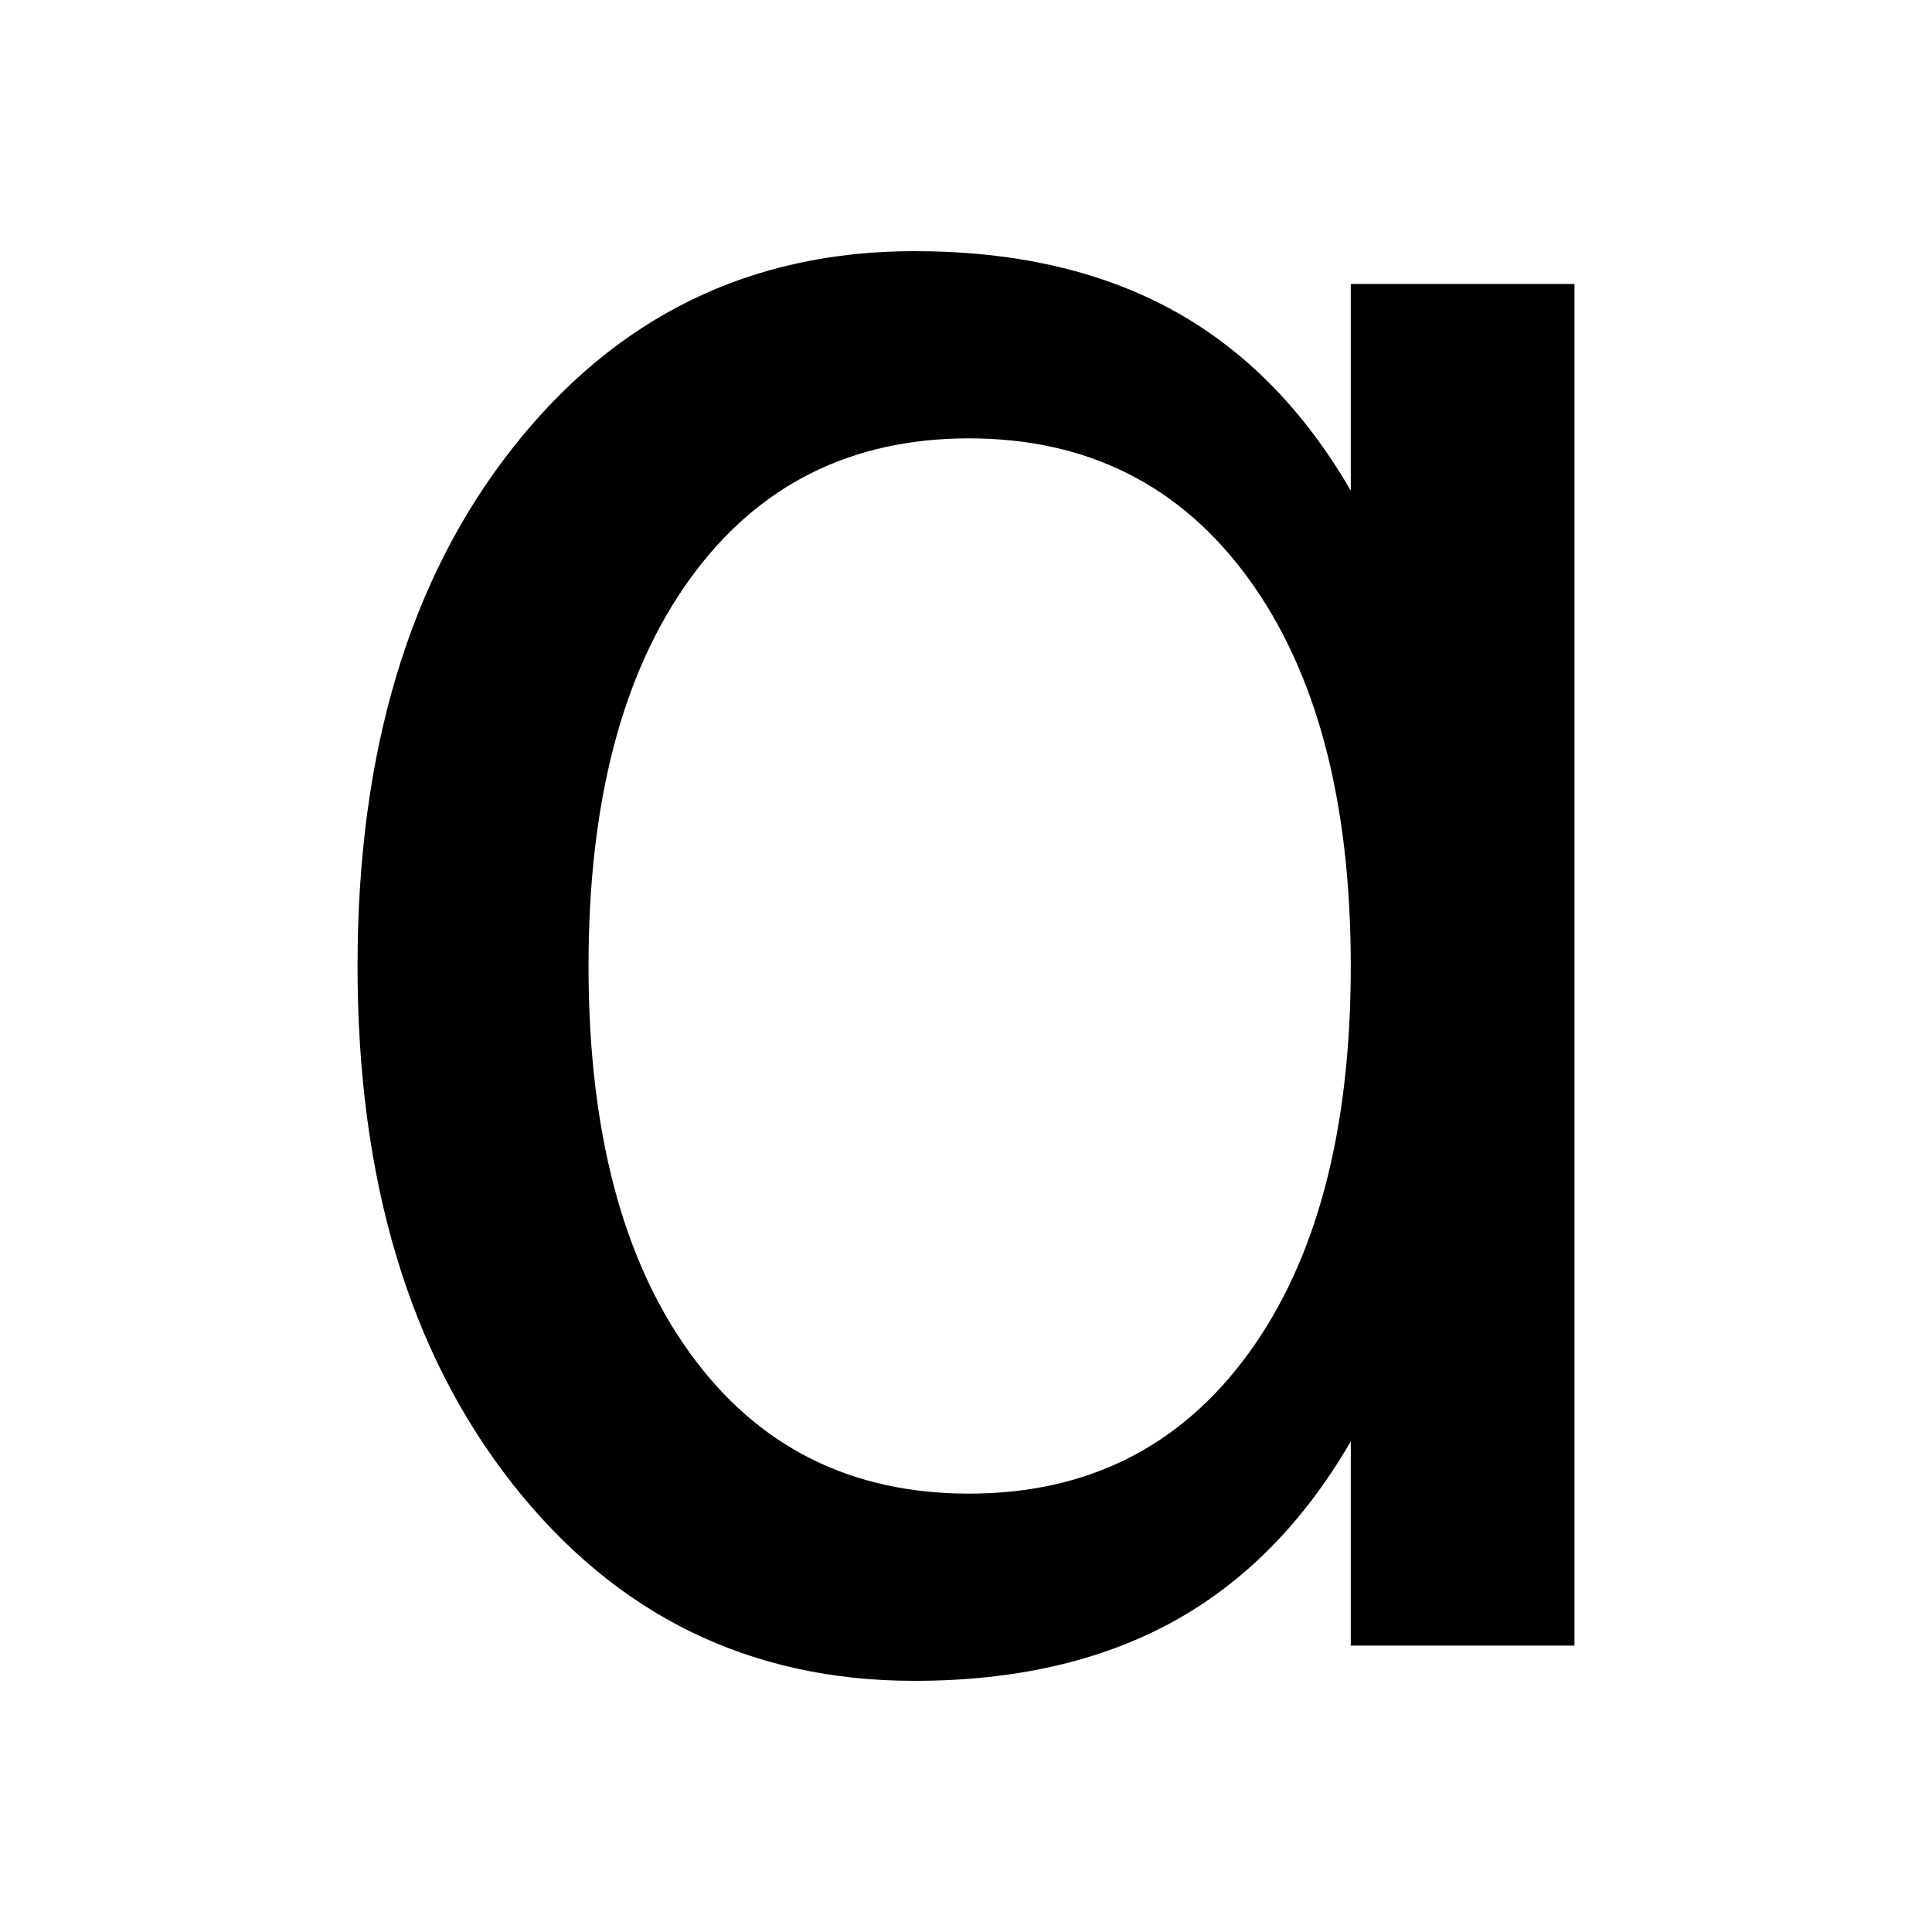
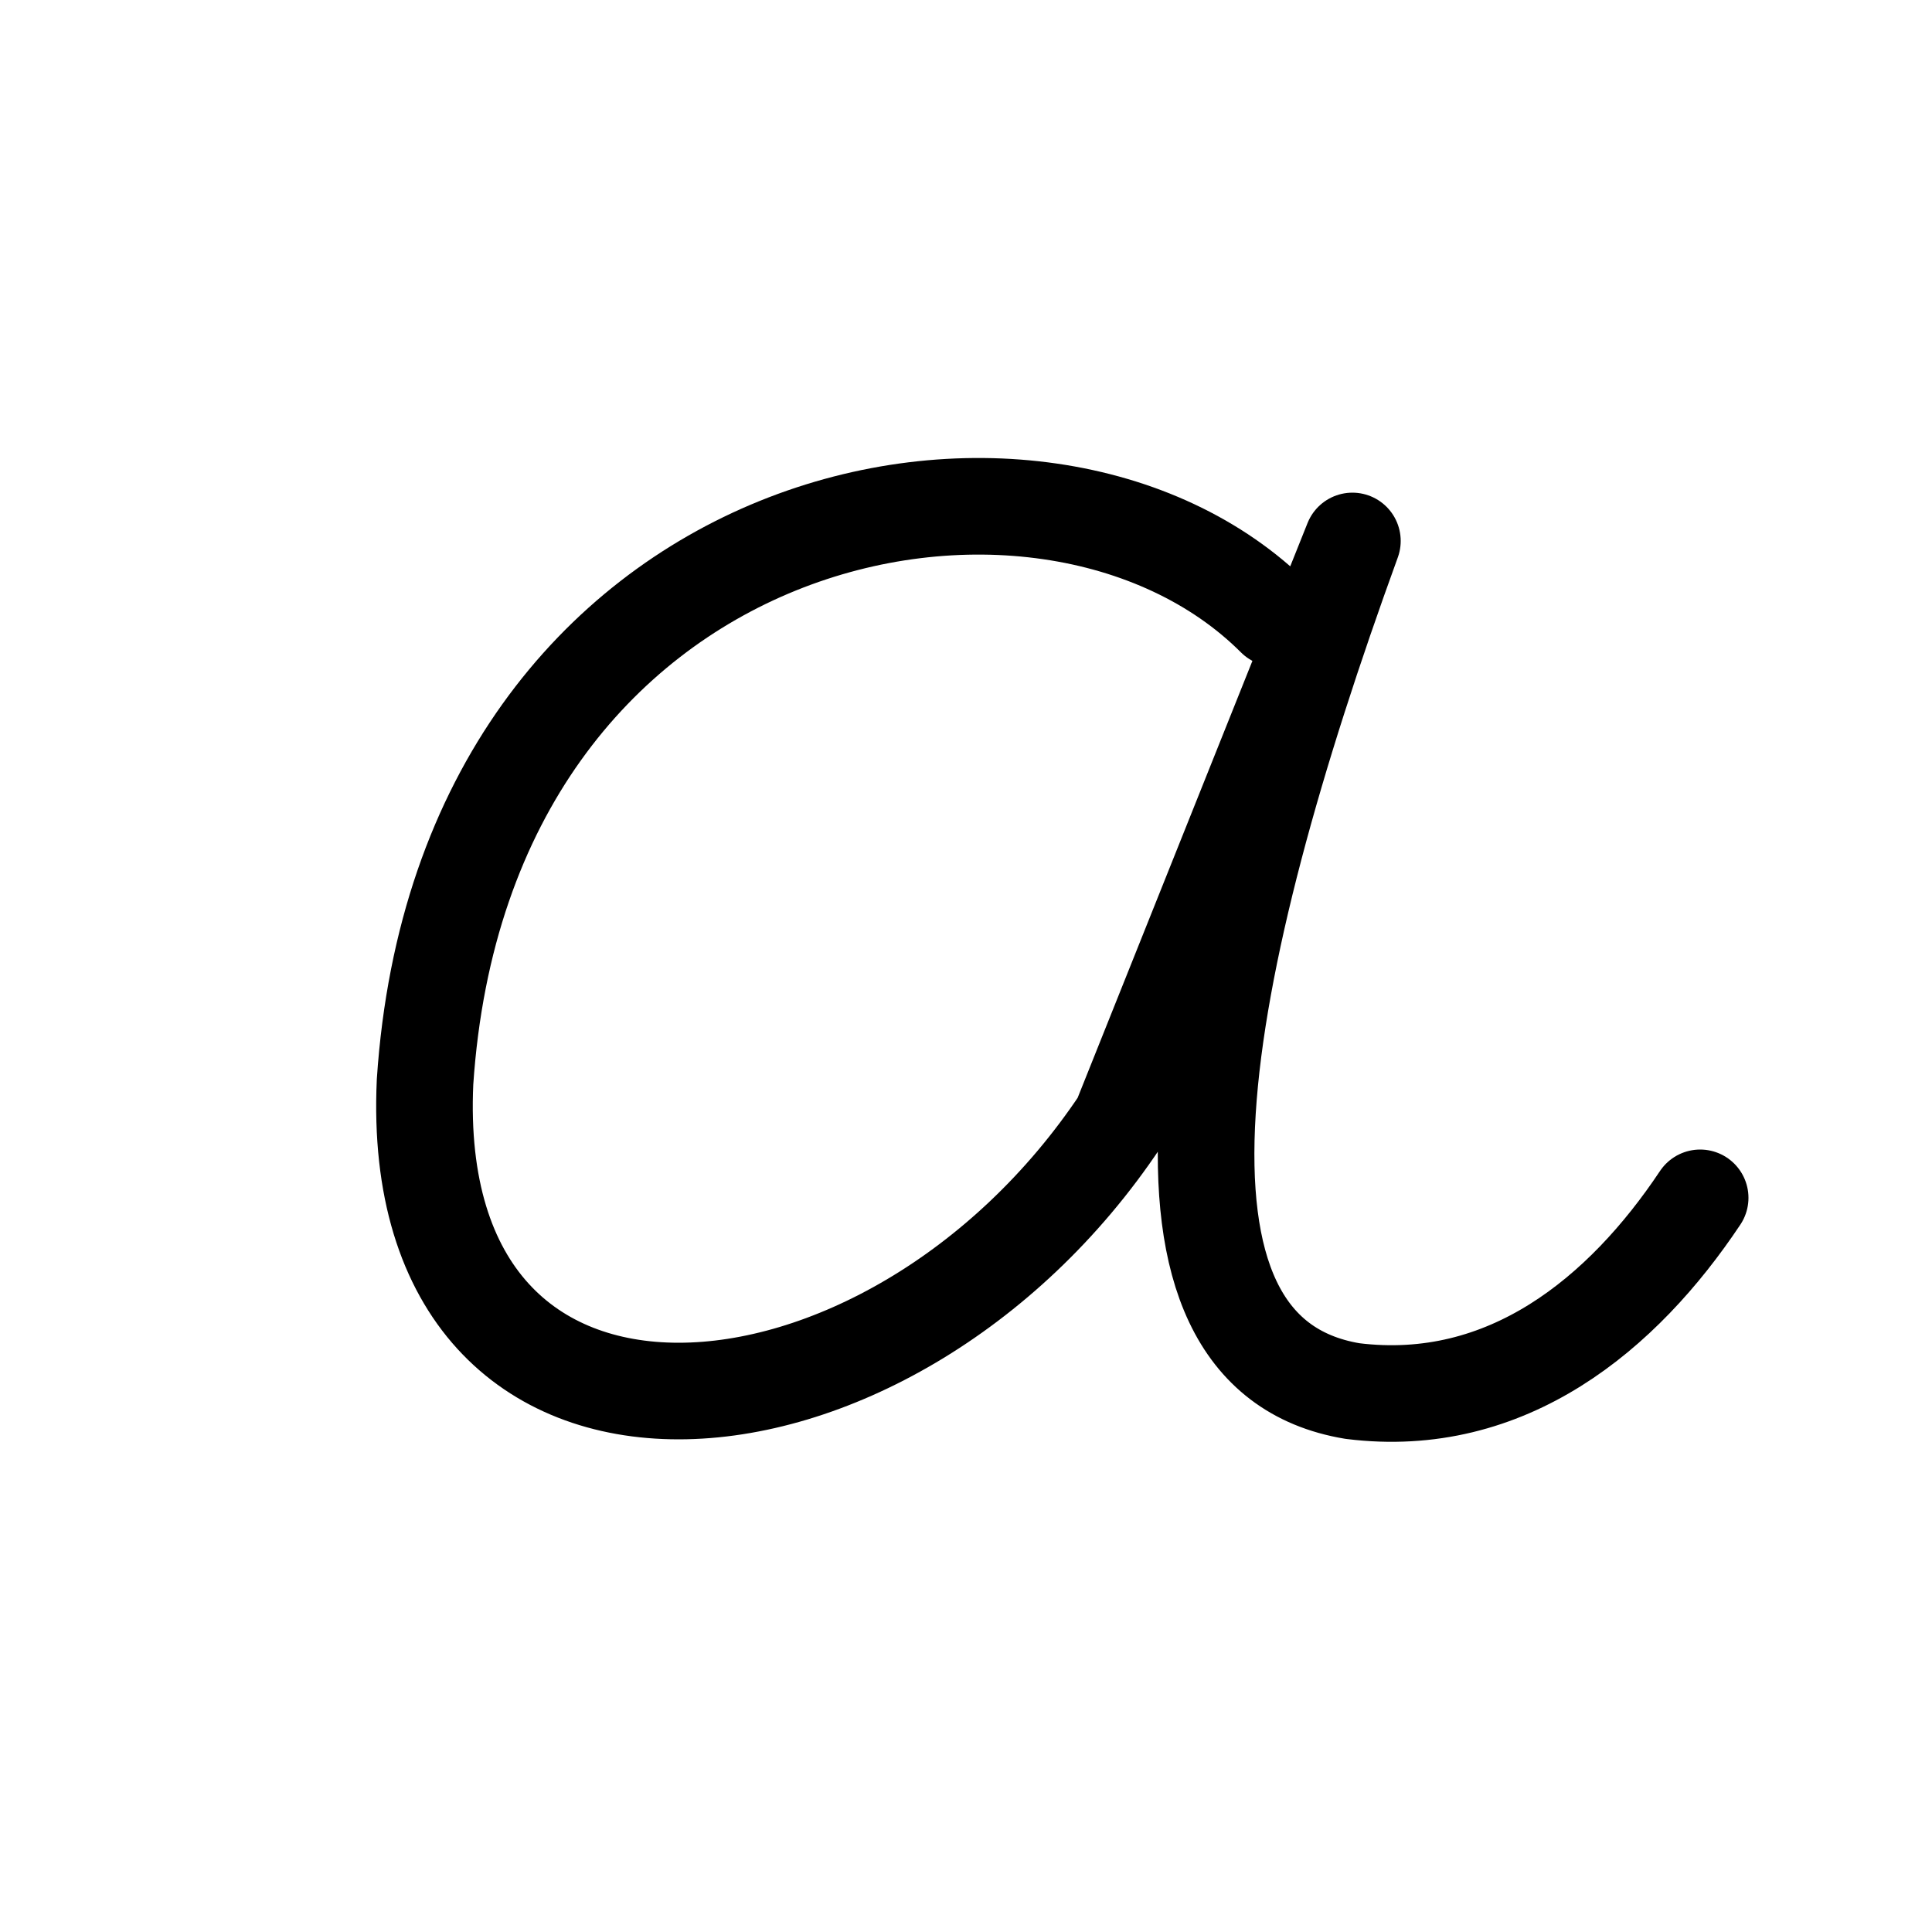
<svg xmlns="http://www.w3.org/2000/svg" viewBox="0 0 100 100">
-   <path d="M69.916 25.396V14.699H81.494V85.175H69.916V74.604Q66.266 80.896 60.697 83.948Q55.128 87.0 47.326 87.0Q34.552 87.0 26.529 76.806Q18.506 66.612 18.506 50.0Q18.506 33.388 26.529 23.194Q34.552 13.0 47.326 13.0Q55.128 13.0 60.697 16.052Q66.266 19.104 69.916 25.396ZM30.462 50.0Q30.462 62.774 35.716 70.042Q40.97 77.31 50.157 77.31Q59.344 77.31 64.63 70.042Q69.916 62.774 69.916 50.0Q69.916 37.226 64.63 29.958Q59.344 22.69 50.157 22.69Q40.97 22.69 35.716 29.958Q30.462 37.226 30.462 50.0Z" fill="#000" fill-rule="nonzero" />
+   <path d="M66,32C54,20 24,26 22,56C21,78 46,76 58,58L70,28M70,28C62,50 58,70 70,72C78,73 84,68 88,62" fill="none" stroke="#000" stroke-width="5" stroke-linecap="round" stroke-linejoin="round" />
</svg>
